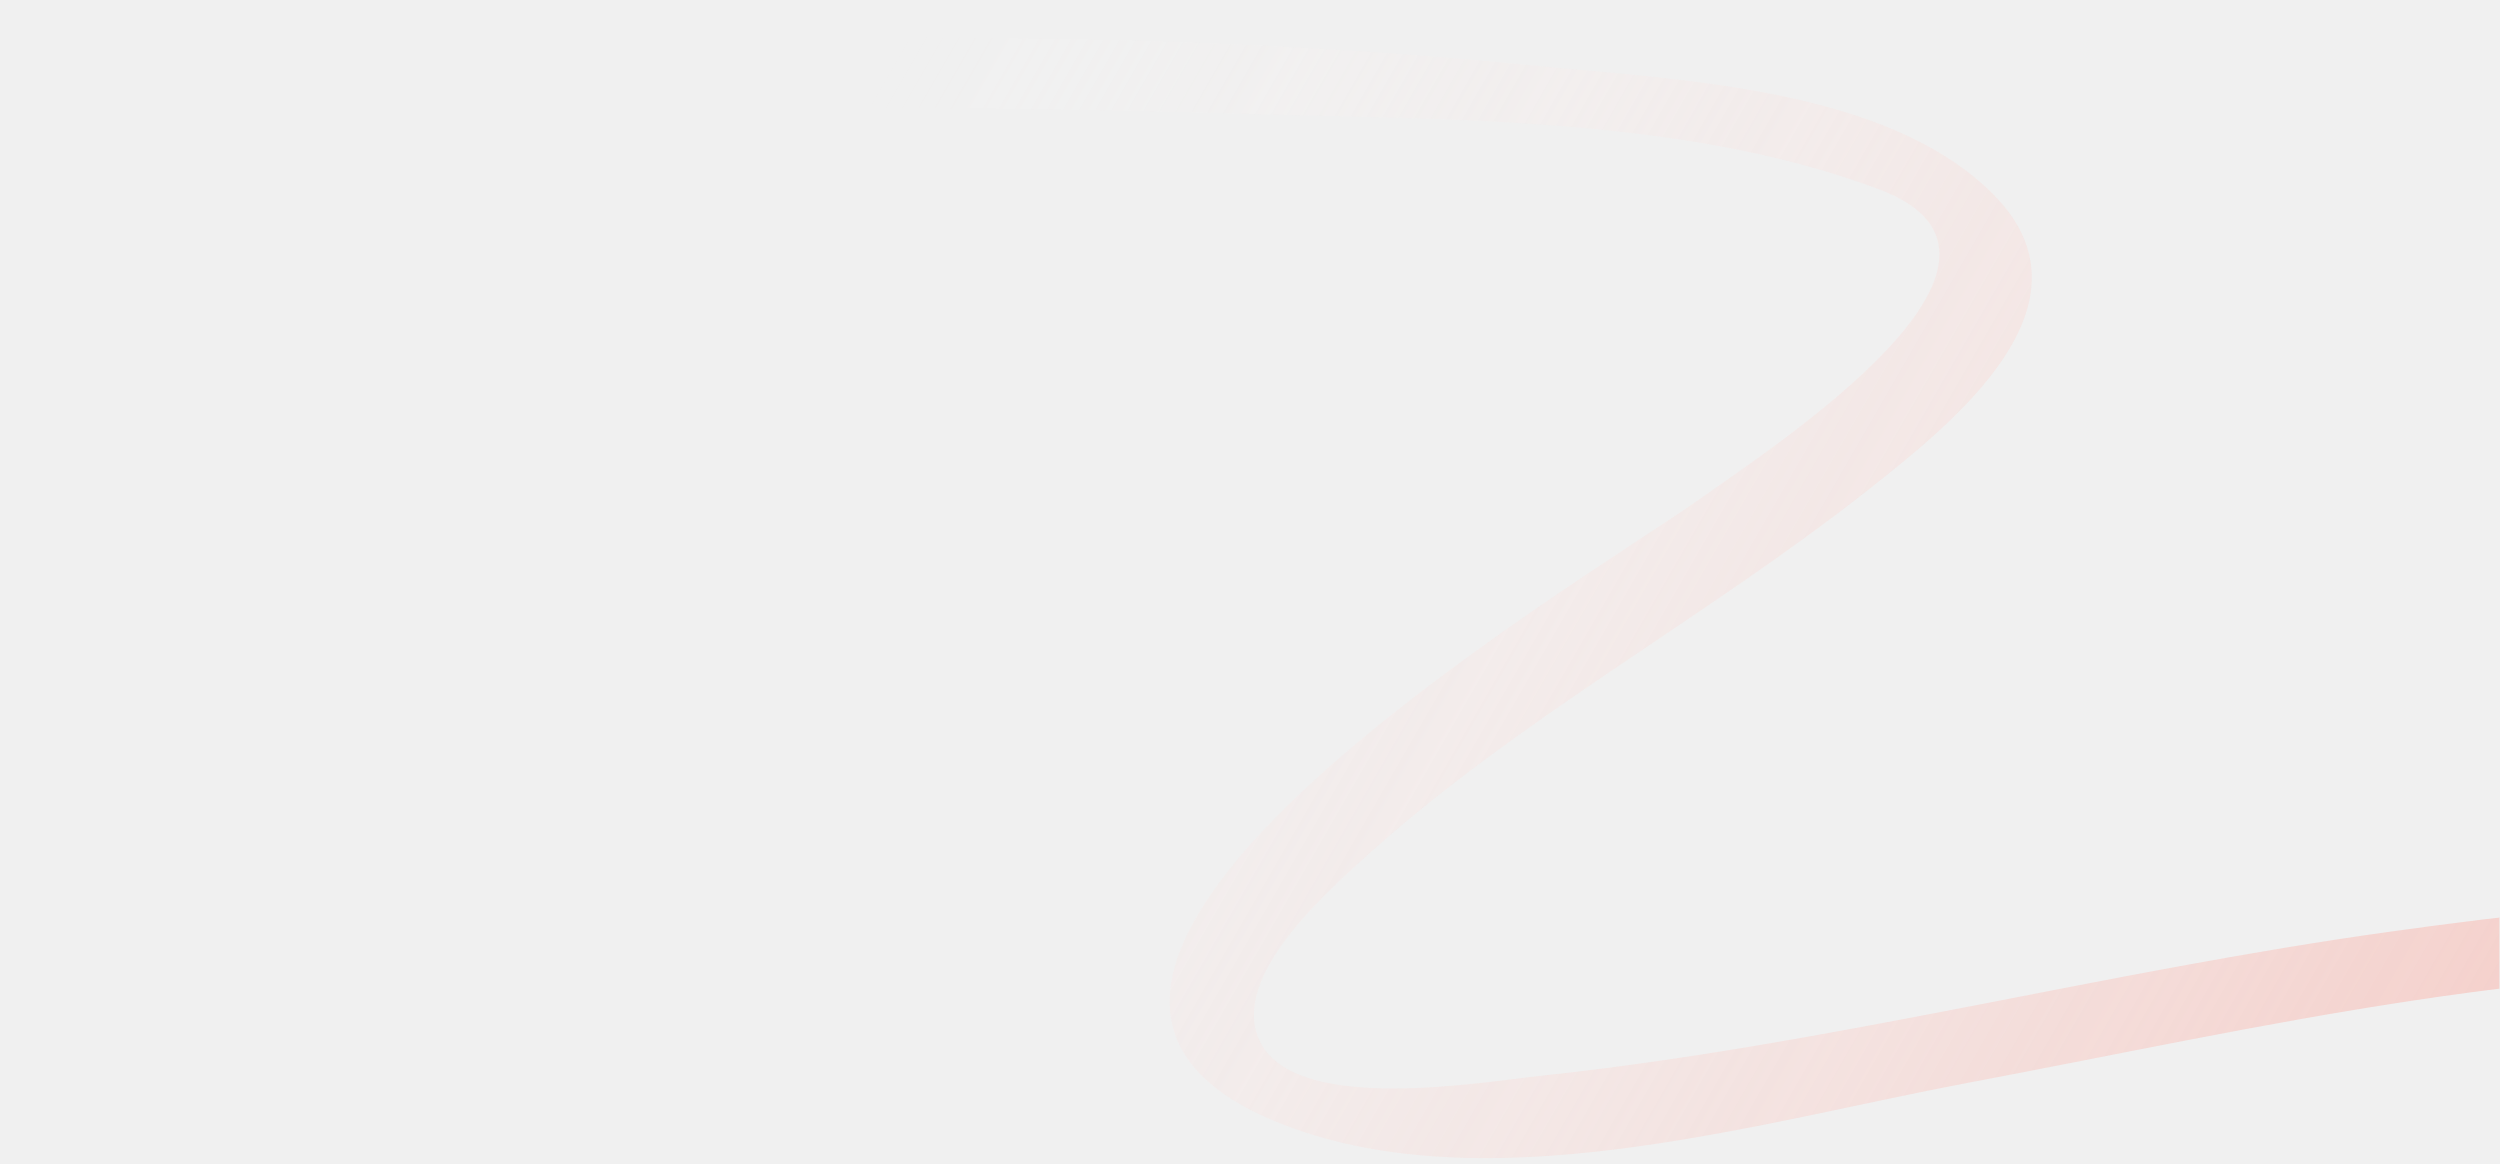
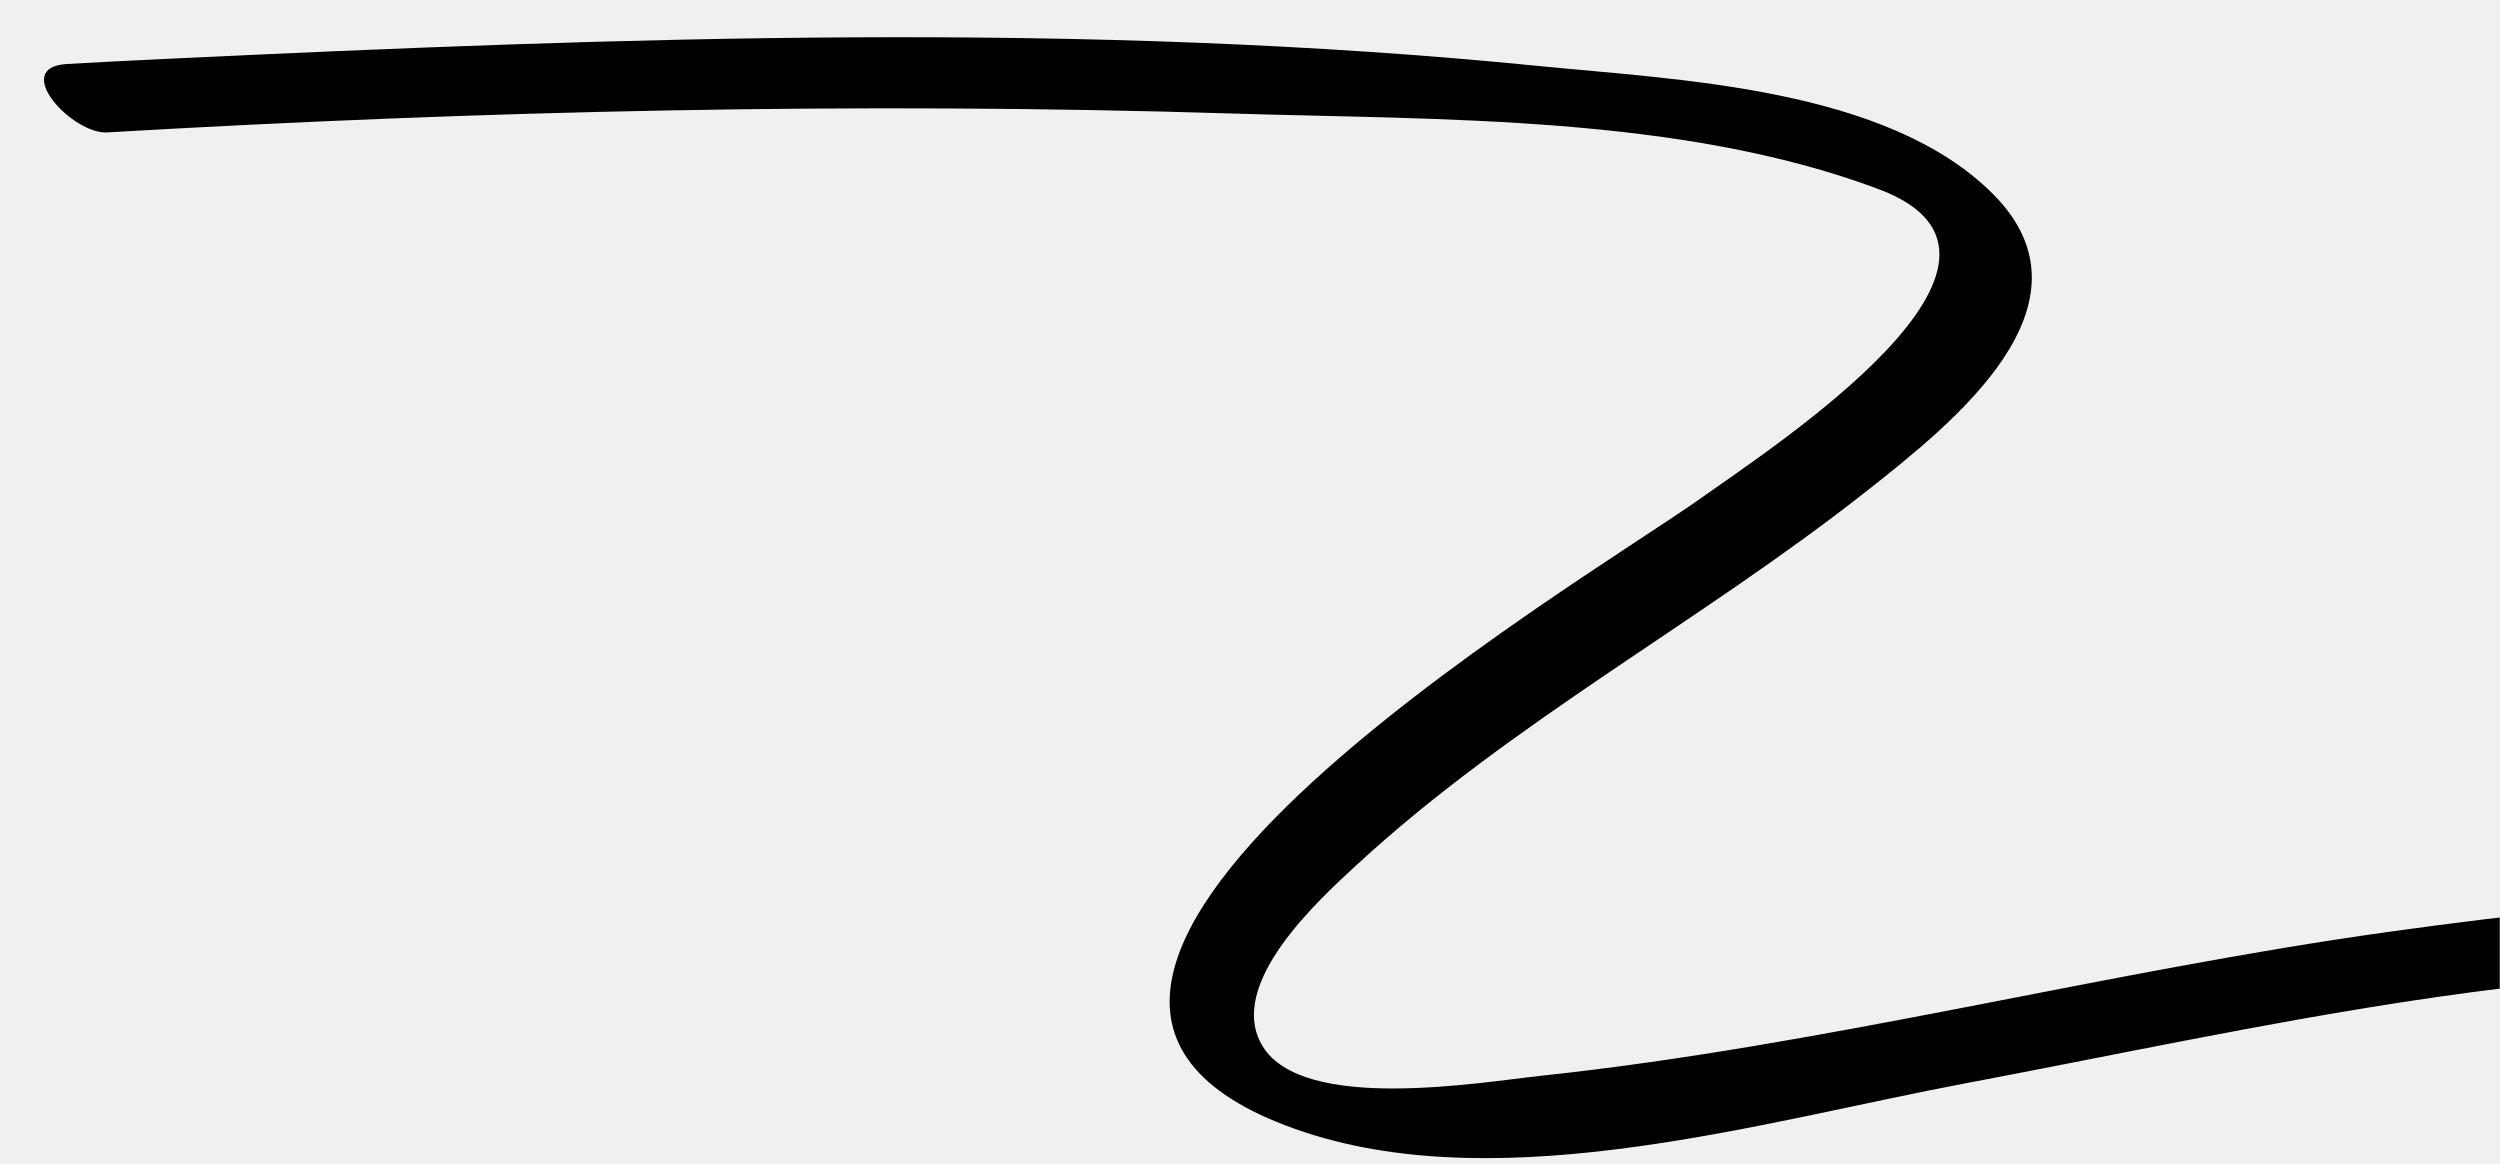
<svg xmlns="http://www.w3.org/2000/svg" width="447" height="208" viewBox="0 0 447 208" fill="none">
-   <g clip-path="url(#clip0_1_464)">
+   <g clipPath="url(#clip0_1_464)">
    <mask id="mask0_1_464" style="mask-type:luminance" maskUnits="userSpaceOnUse" x="0" y="0" width="447" height="208">
      <path d="M0.953 0H446.953V208H0.953V0Z" fill="white" />
    </mask>
    <g mask="url(#mask0_1_464)">
      <path d="M19.175 23.675C86.052 19.775 153.348 18.209 220.308 20.295C257.493 21.453 300.6 20.542 335.963 33.843C368.987 46.265 316.957 79.911 304.165 89.046C282.9 104.236 157.313 177.416 233.296 202.447C269.269 214.297 315.633 200.443 351.294 193.723C403.853 183.82 458.484 170.602 512.319 174.363C529.415 175.558 574.416 180.409 570.261 205.171C567.257 223.074 544.089 237.621 530.612 247.091C514.294 258.557 451.103 282.874 468.709 310.582C476.953 323.558 496.127 327.601 510.102 329.168C542.914 332.846 574.157 323.813 606.213 318.634C624.96 315.606 777.54 302.839 759.564 345.896C750.902 366.64 721.954 380.583 703.819 391.462C689.625 399.978 665.468 410.168 658.416 426.568C645.35 456.946 695.207 462.218 712.812 460.975C761.536 457.537 808.968 442.019 857.044 434.146C879.527 430.465 903.796 426.738 926.311 432.071C940.925 435.532 963.037 442.895 961.459 461.343C960.446 473.195 949.615 483.925 941.19 491.112C919.229 509.845 892.394 532.523 892.906 564.552C893.527 603.419 941.886 611.816 971.878 612.176C1029.46 612.866 1088.04 604.397 1145.02 596.989C1193.06 590.744 1240.98 583.54 1288.76 575.587C1296.85 574.242 1304.94 572.884 1313.02 571.46C1321.09 570.037 1308.42 558.451 1302.46 559.503C1216.71 574.625 1130.19 587.317 1043.48 595.324C1012.58 598.177 899.53 619.184 909.556 562.411C912.303 546.857 922.242 532.097 932.74 520.641C945.198 507.05 962.91 498.57 972.219 482.08C993.869 443.725 940.376 421.638 910.64 418.183C864.551 412.826 815.781 427.93 771.157 437.434C747.787 442.411 723.873 448.117 699.911 449.077C693.717 449.326 682.293 450.668 676.906 446.789C666.485 439.285 677.875 428.825 684.357 423.458C702.224 408.664 724.213 399.116 743.214 385.879C755.934 377.017 777.689 361.967 777.651 344.258C777.572 309.267 713.213 303.887 690.043 302.194C659.718 299.978 628.925 301.561 598.882 306.156C565.33 311.288 529.443 324.084 495.332 315.629C461.865 307.333 500.255 285.559 513.248 277.659C531.248 266.715 549.572 255.494 565.221 241.28C589.976 218.792 594.131 193.305 561.379 176.414C520.744 155.458 470.949 160.529 427.359 166.581C376.569 173.634 326.652 186.889 275.647 192.335C264.671 193.507 233.008 199.021 225.745 187.043C219.067 176.025 235.852 160.843 242.648 154.576C270.383 129.01 304.309 111.038 333.838 87.736C349.035 75.746 376.015 54.477 356.397 34.742C337.402 15.635 300.05 14.285 275.197 11.805C194.118 3.71 111.461 6.652 30.193 10.502C24.121 10.789 18.049 11.086 11.98 11.44C1.799 12.034 12.948 24.038 19.175 23.675Z" fill="url(#paint0_linear_1_464)" />
    </g>
  </g>
  <defs>
    <linearGradient id="paint0_linear_1_464" x1="161.341" y1="-3.406" x2="1315.85" y2="661.838" gradientUnits="userSpaceOnUse">
-       <stop stop-color="white" stop-opacity="0" />
-       <stop offset="0.48" stop-color="#F37362" />
-       <stop offset="0.905" stop-color="white" stop-opacity="0" />
+       <stop stopColor="white" stopOpacity="0" />
+       <stop offset="0.48" stopColor="#F37362" />
+       <stop offset="0.905" stopColor="white" stopOpacity="0" />
    </linearGradient>
    <clipPath id="clip0_1_464">
      <rect width="446" height="208" fill="white" transform="translate(0.953369)" />
    </clipPath>
  </defs>
</svg>
